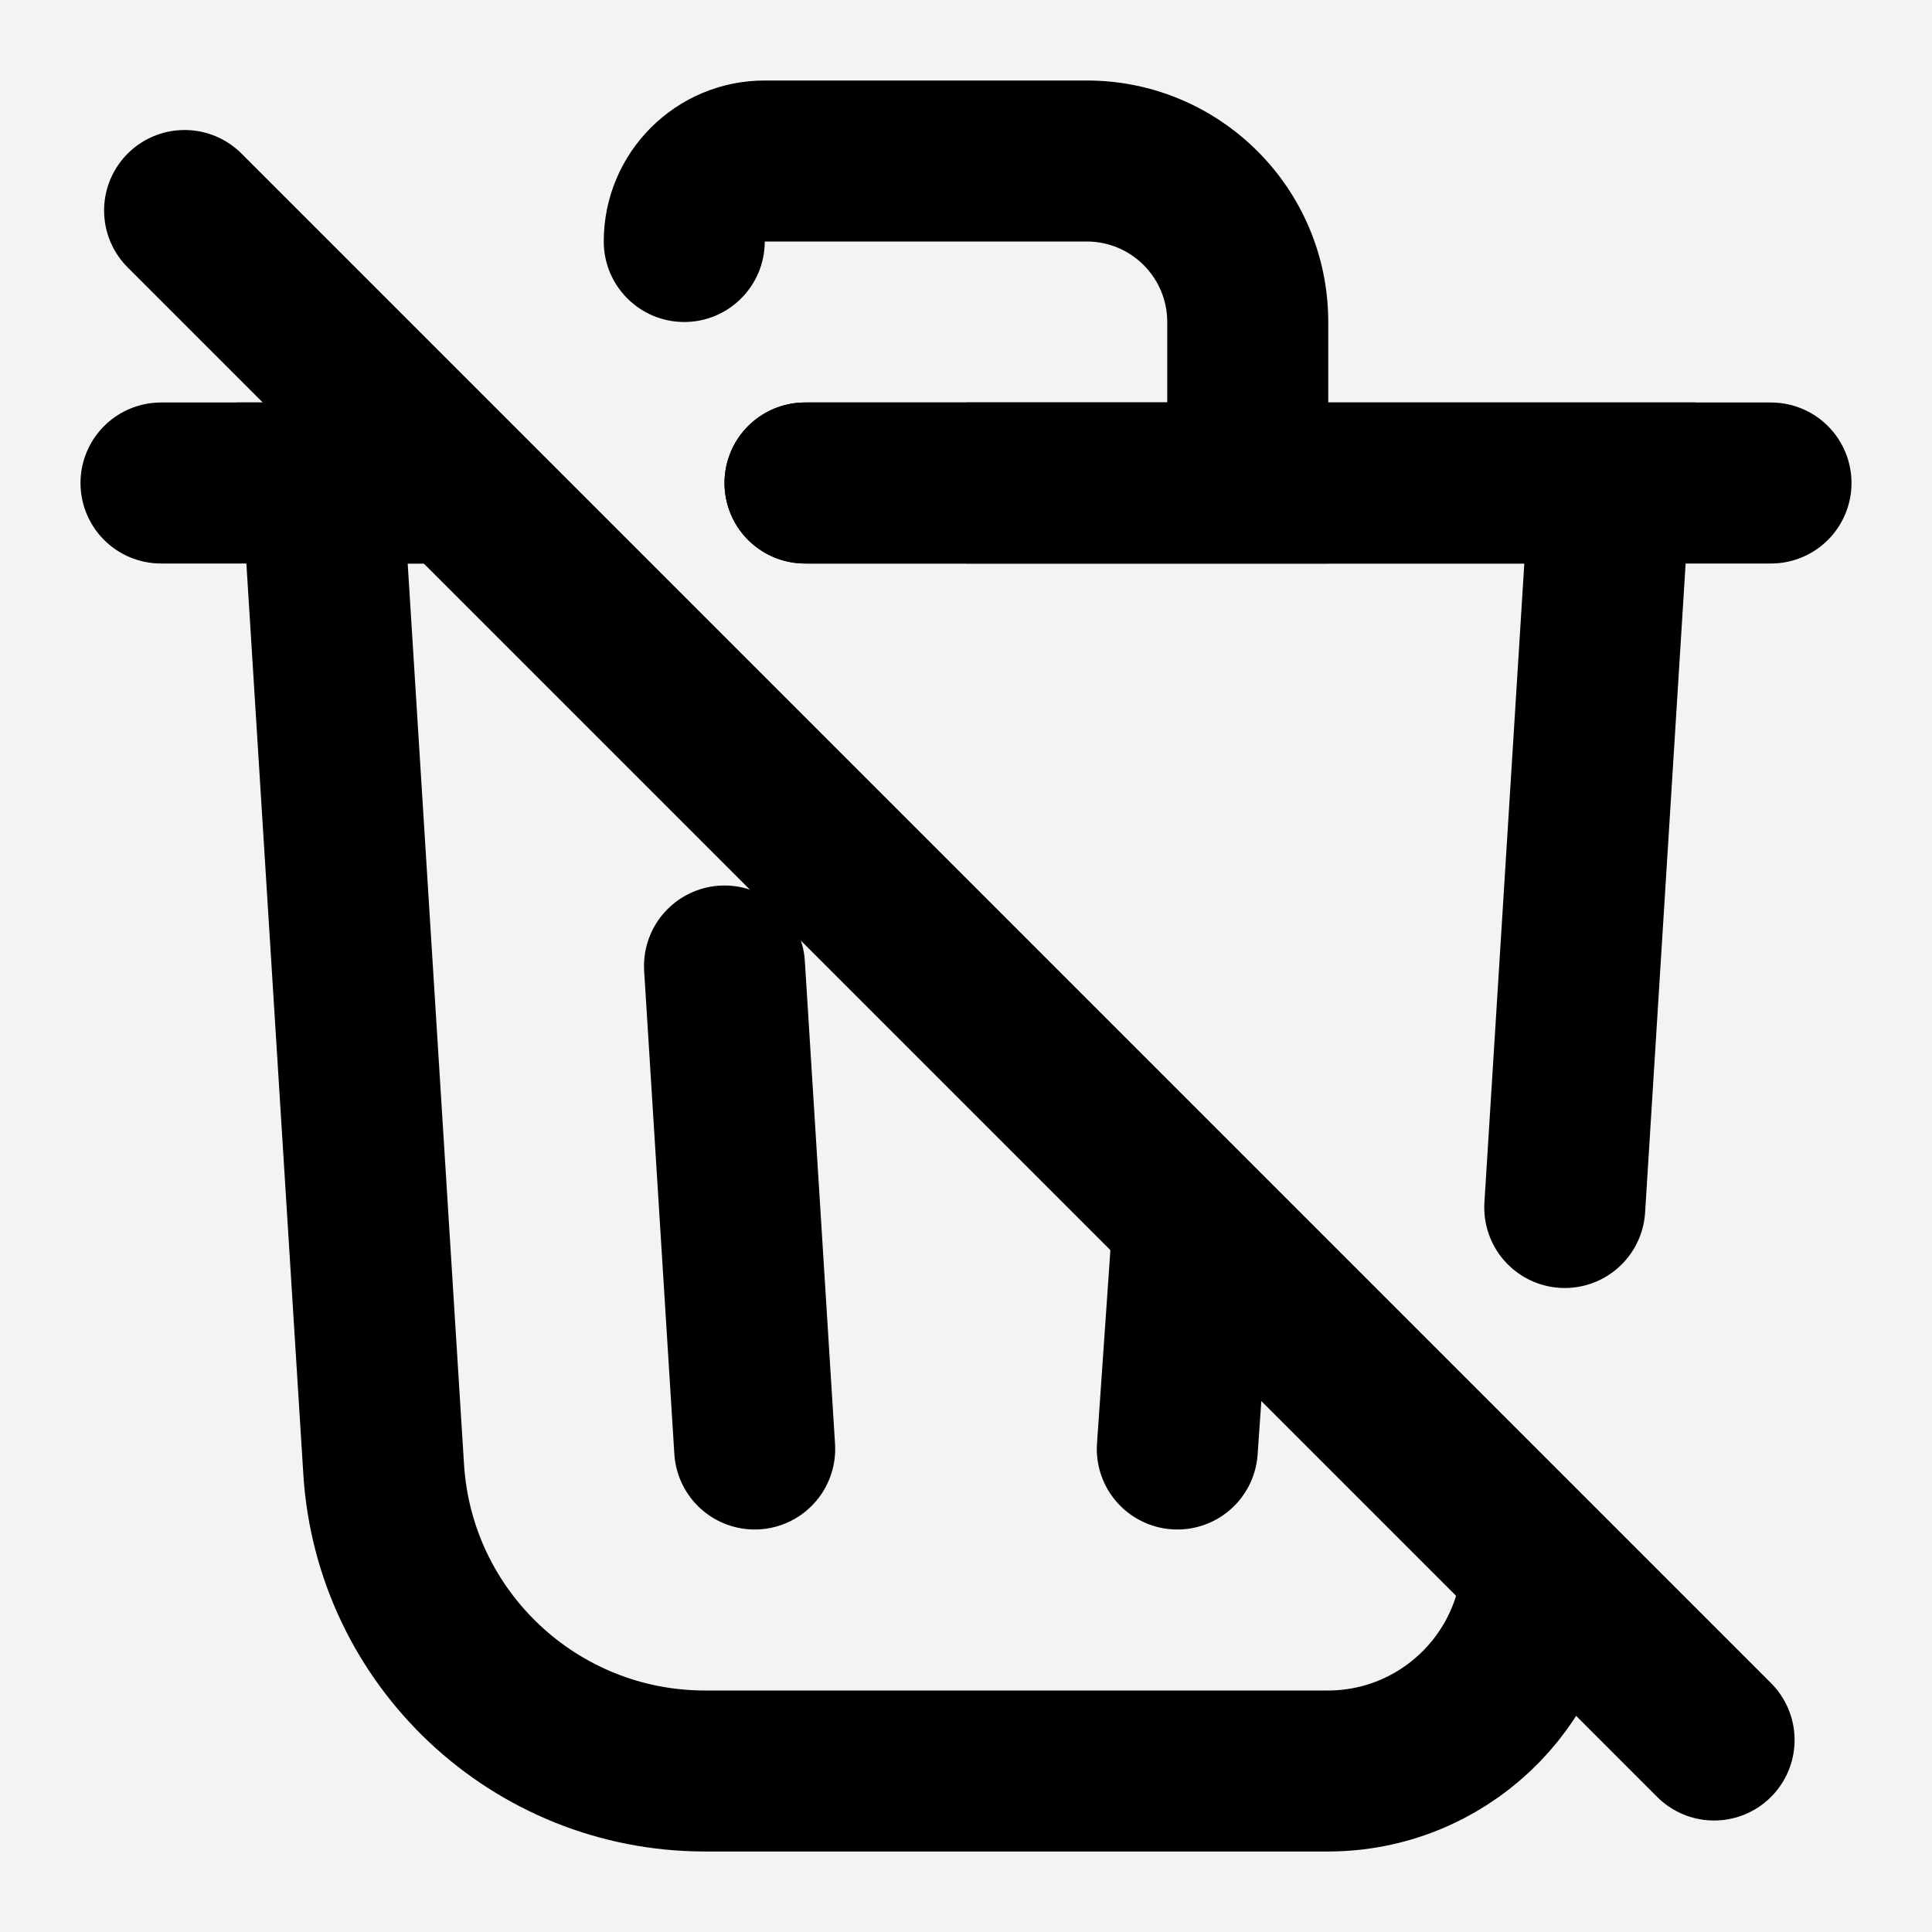
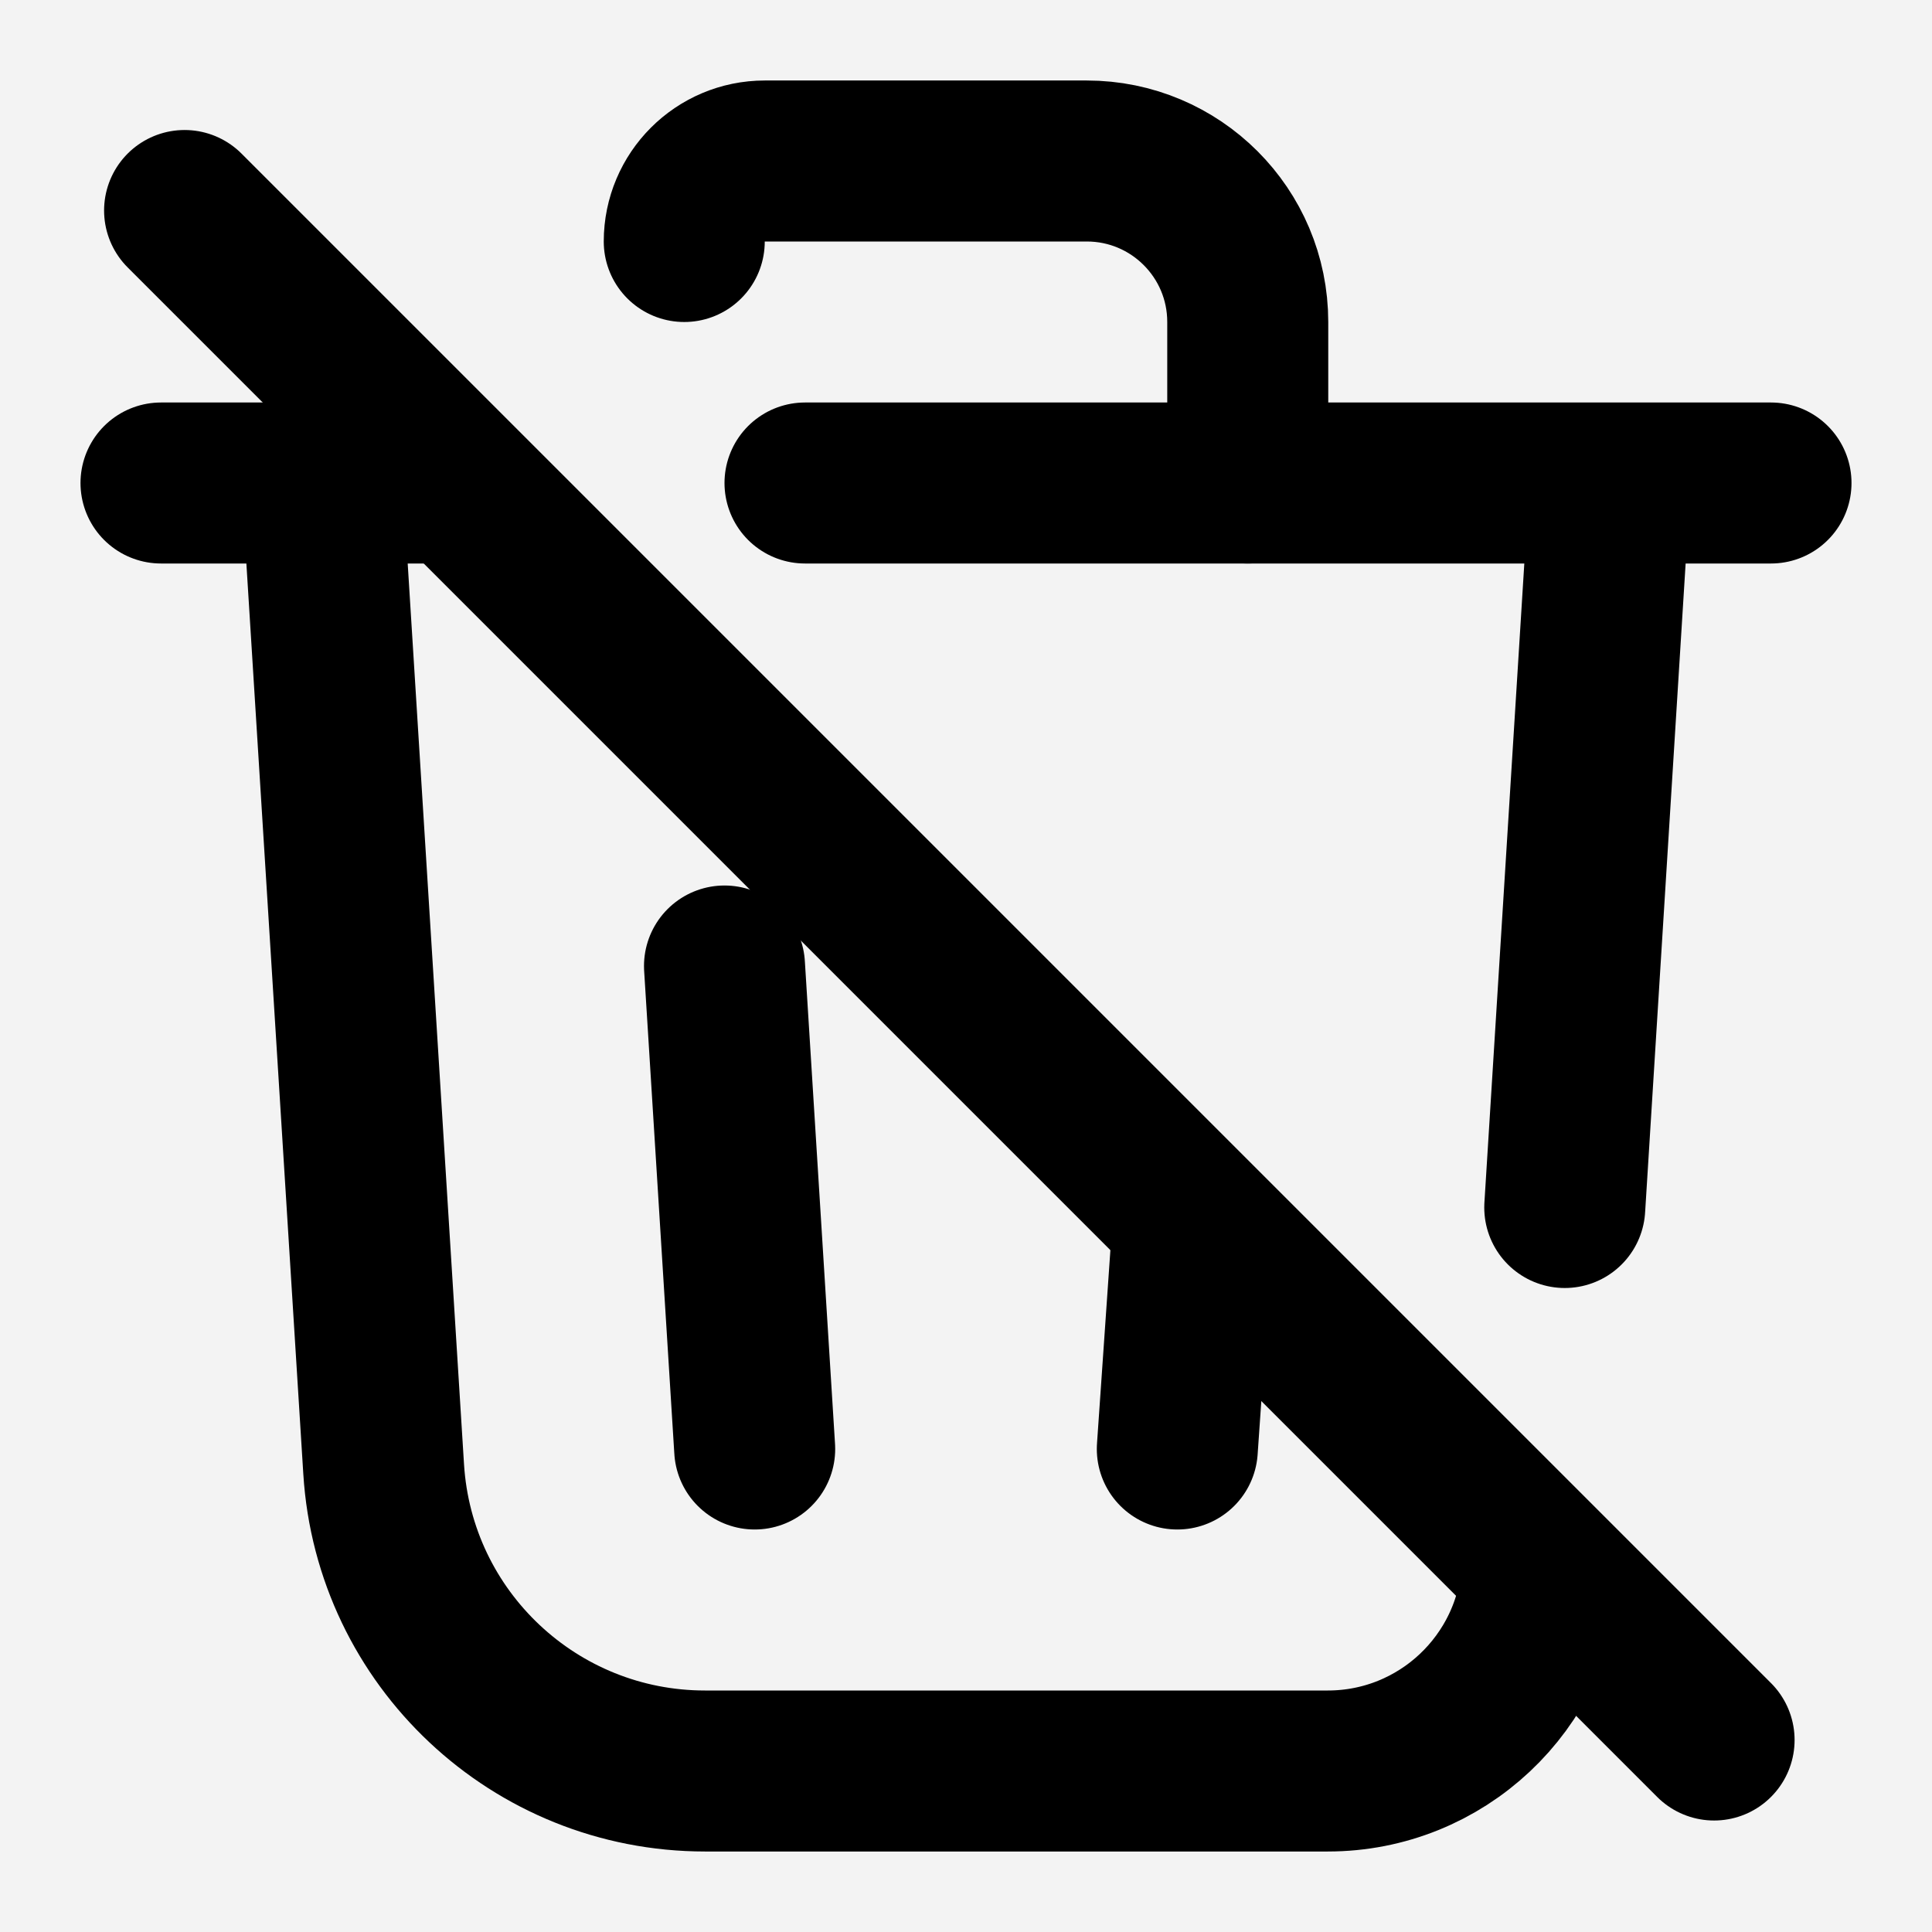
<svg xmlns="http://www.w3.org/2000/svg" width="24" height="24" viewBox="0 0 24 24" fill="none">
  <rect width="24" height="24" fill="white" fill-opacity="0.2" />
-   <path d="M5.5 6H4L4.766 18.25C4.897 20.358 6.646 22 8.758 22H16.495C17.903 22 19.068 20.905 19.156 19.5M10 6H20L19.438 15" stroke-width="2" stroke-linecap="round" stroke="black" />
-   <path d="M9.375 18L9 12M14.625 18L14.812 15.3" stroke-width="2" stroke-linecap="round" stroke="black" />
-   <path d="M10 6L22 6" stroke-width="2" stroke-linecap="round" stroke-linejoin="round" stroke="black" />
-   <path d="M2 6H5.5" stroke-width="2" stroke-linecap="round" stroke-linejoin="round" stroke="black" />
-   <path d="M15.5 6V7H16.5V6H15.5ZM7.5 3C7.5 3.552 7.948 4 8.5 4C9.052 4 9.5 3.552 9.5 3H8.5H7.5ZM9.5 2V3H13.5V2V1H9.5V2ZM15.5 4H14.5V6H15.5H16.5V4H15.5ZM15.5 6V5H12V6V7H15.5V6ZM13.5 2V3C14.052 3 14.5 3.448 14.5 4H15.5H16.5C16.5 2.343 15.157 1 13.5 1V2ZM9.5 2V1C8.395 1 7.5 1.895 7.5 3H8.5H9.5V3V2Z" fill="black" />
-   <path d="M21.293 21.615L2.293 2.615" stroke-width="2" stroke-linecap="round" stroke-linejoin="round" stroke="black" />
+   <path d="M19.438 15L20 6H10L22 6M19.156 19.5C19.068 20.905 17.903 22 16.495 22H8.758C6.646 22 4.897 20.358 4.766 18.25L4 6H5.5L2 6M9.375 18L9 12M14.812 15.3L14.625 18" stroke-width="2" stroke-linecap="round" stroke-linejoin="round" stroke="black" />
+   <path d="M15.5 6V4C15.5 2.895 14.605 2 13.5 2H9.5C8.948 2 8.5 2.448 8.5 3M21.293 21.615L2.293 2.615" stroke-width="2" stroke-linecap="round" stroke-linejoin="round" stroke="black" />
</svg>
